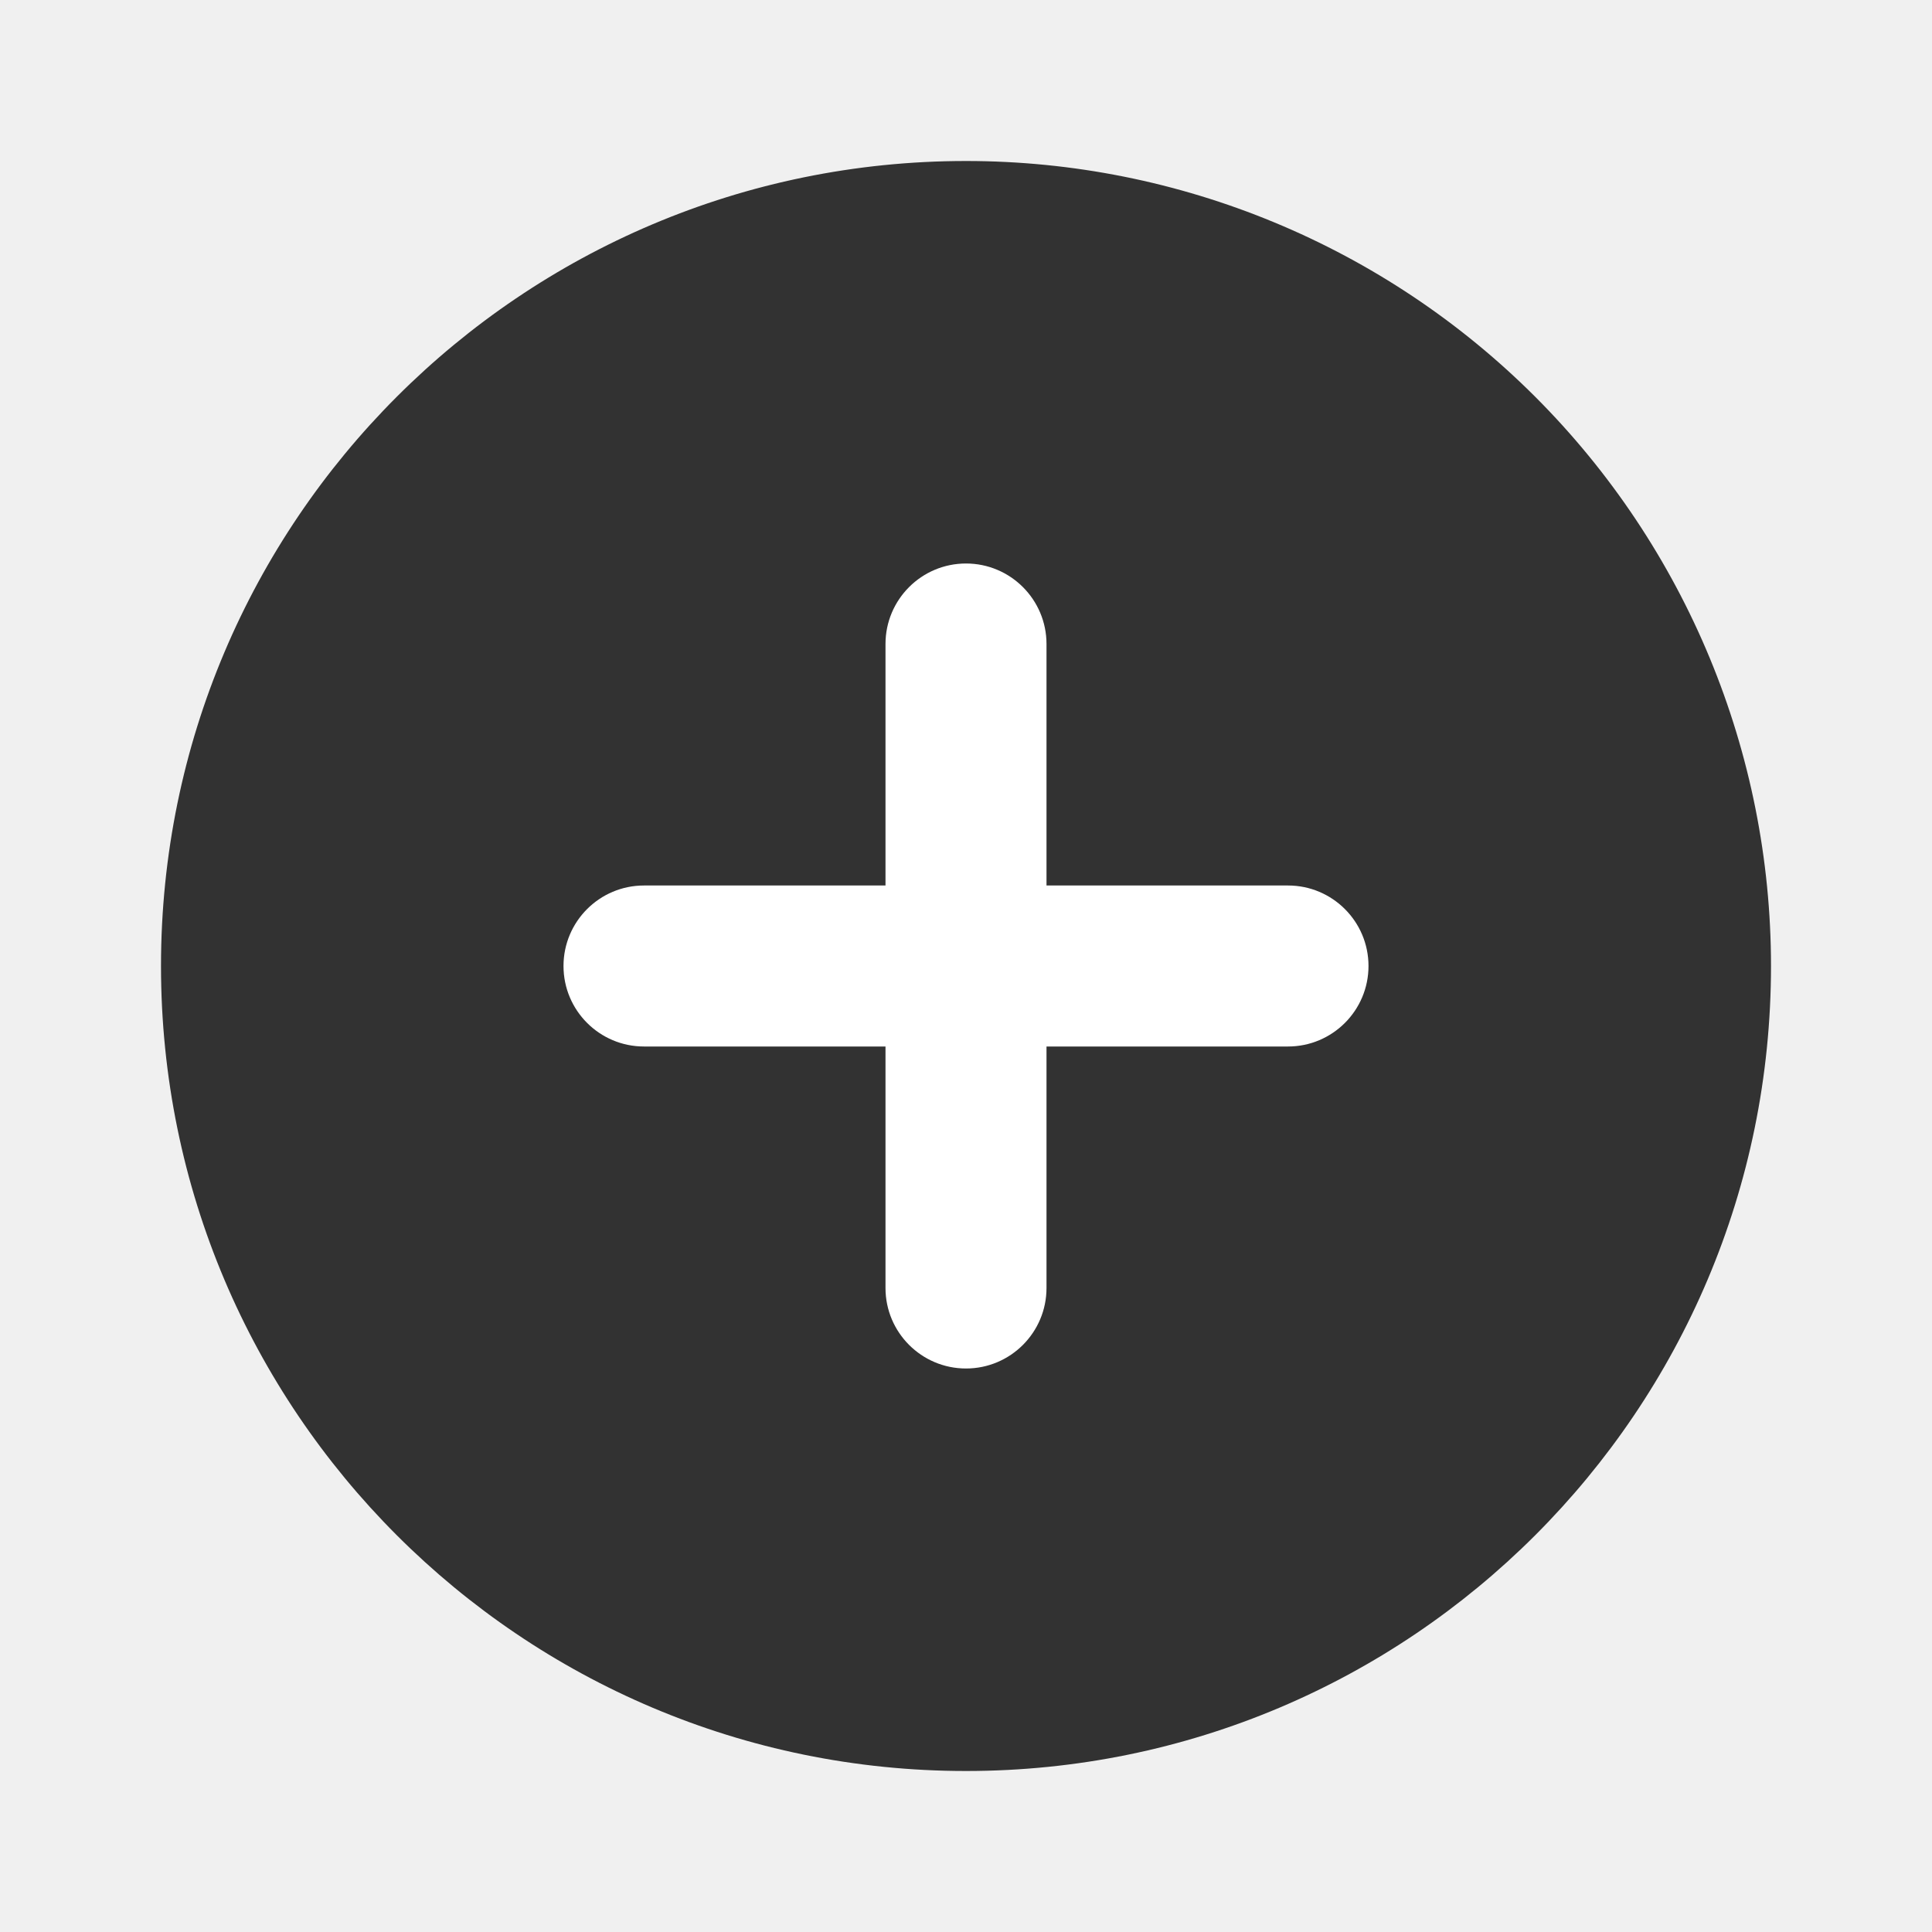
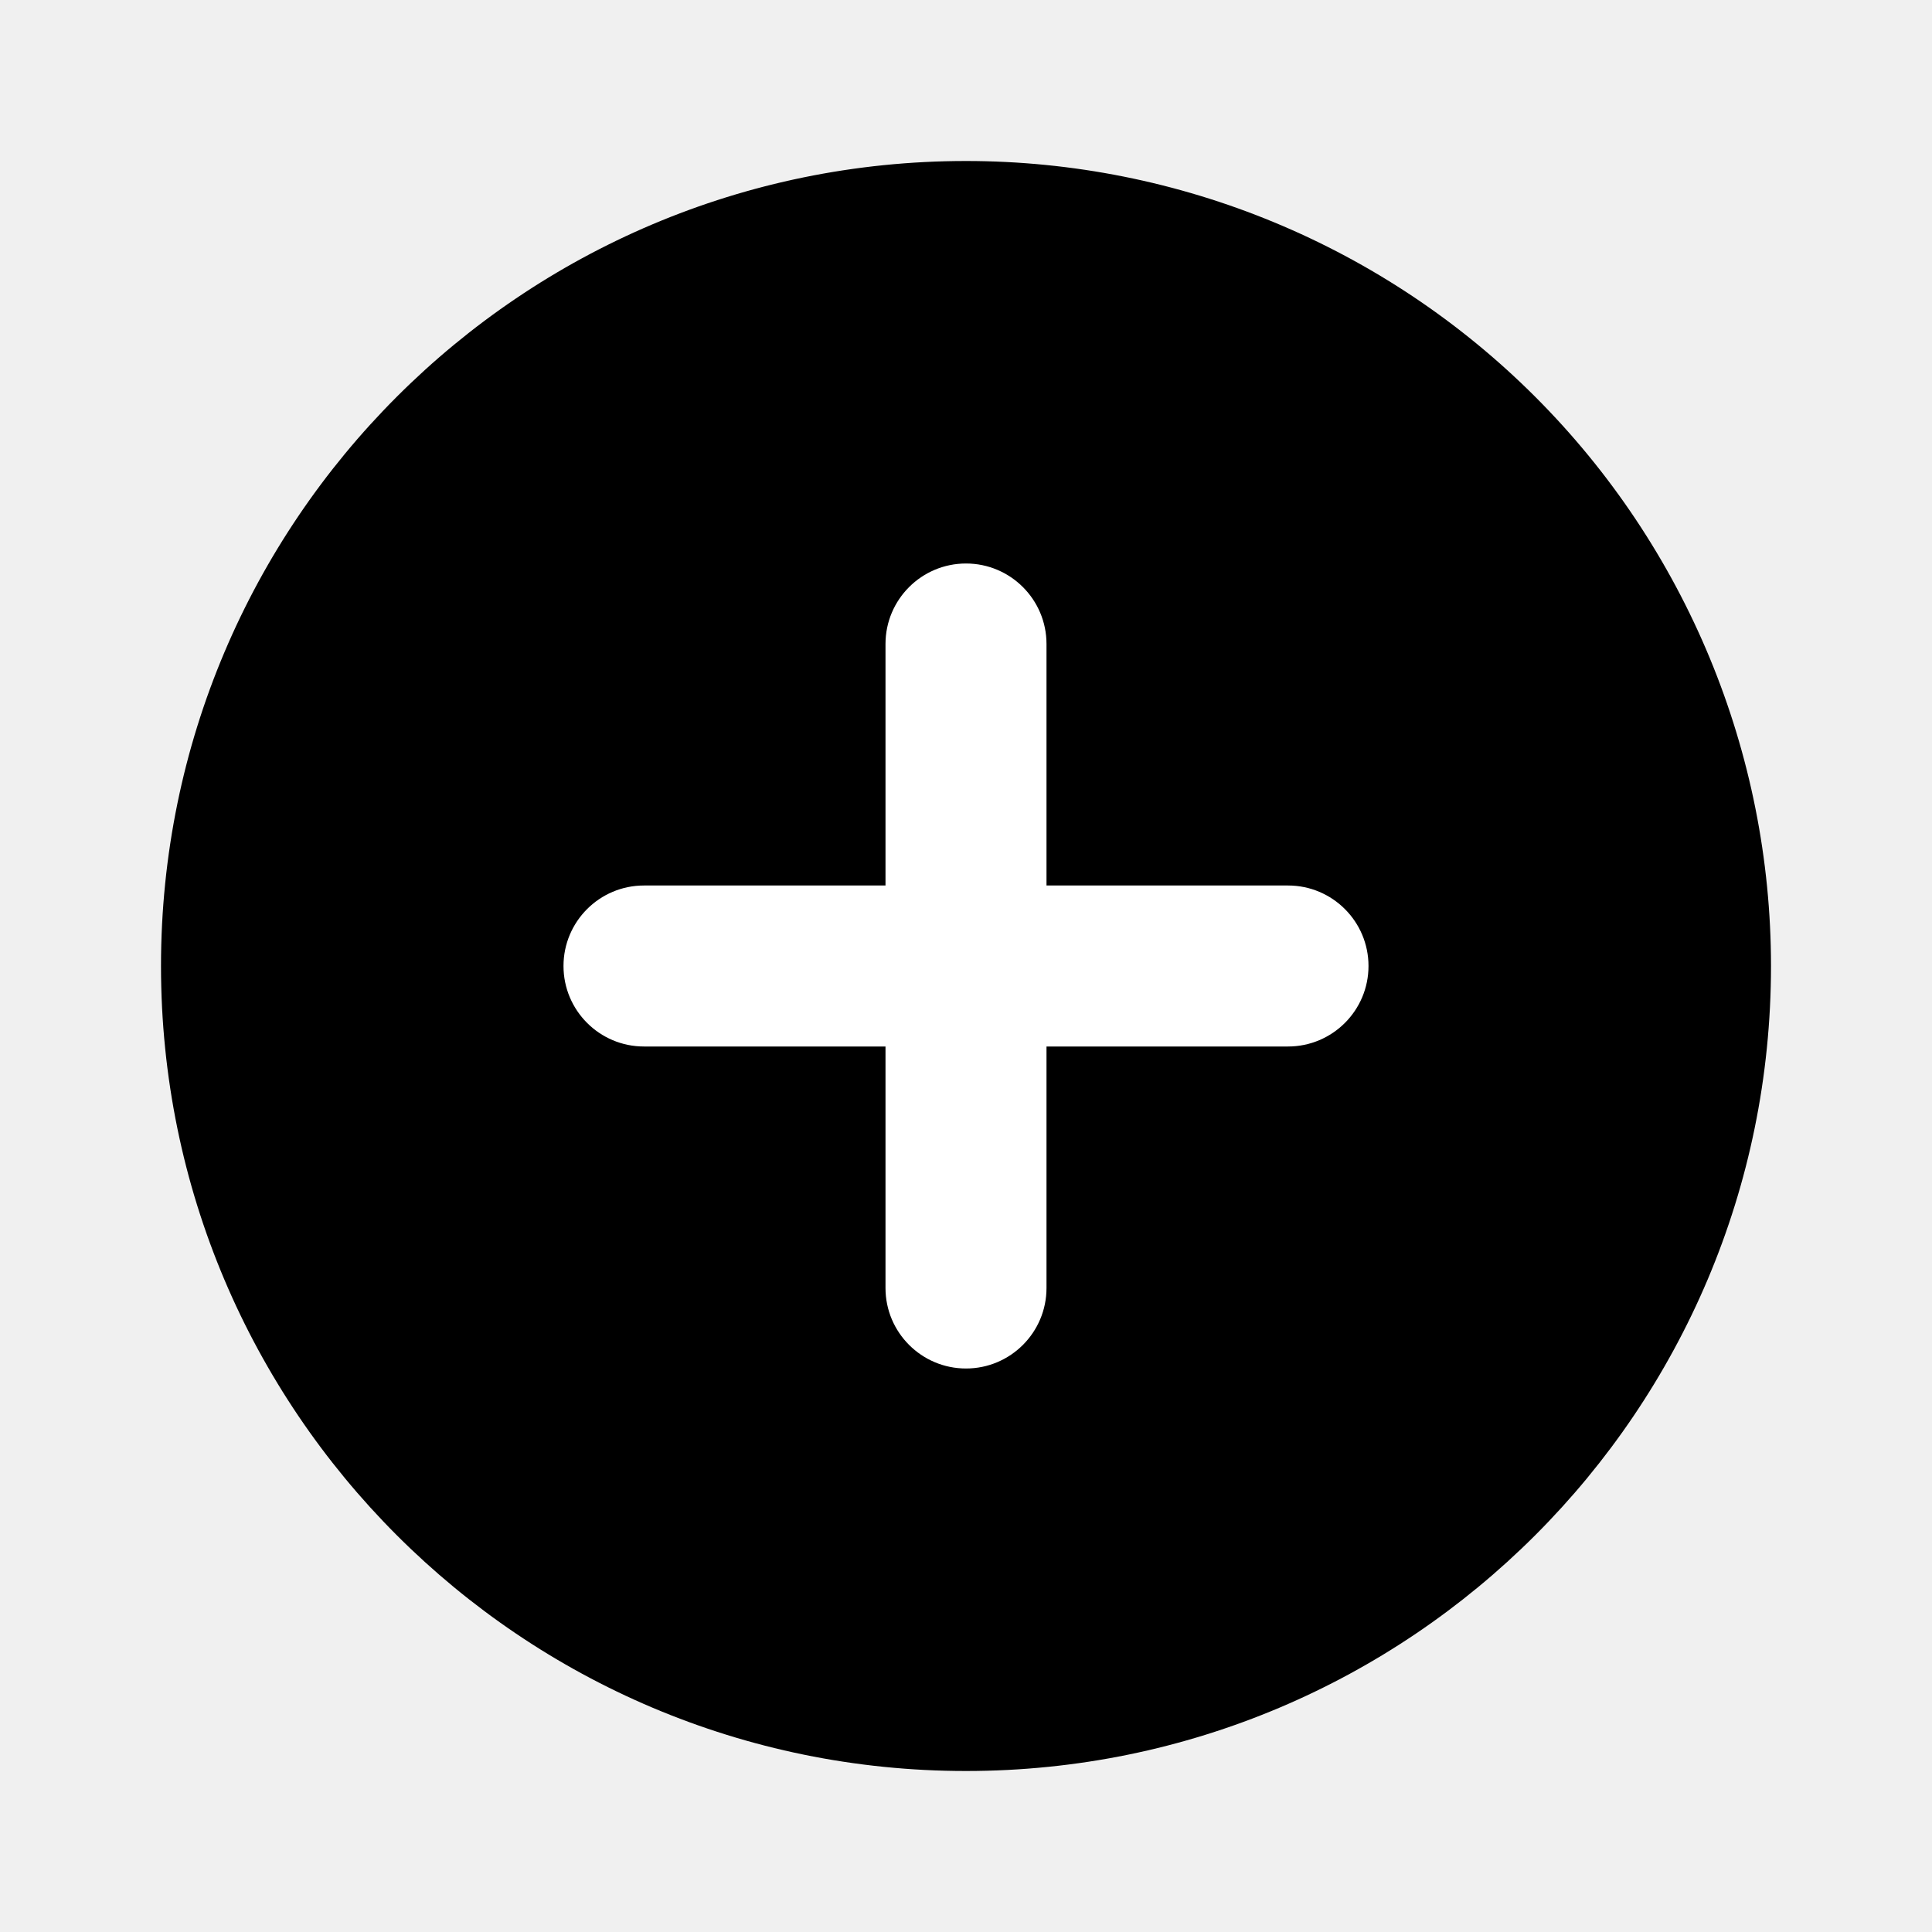
<svg xmlns="http://www.w3.org/2000/svg" width="24" height="24" viewBox="0 0 24 24" fill="none">
-   <path fill-rule="evenodd" clip-rule="evenodd" d="M12 2C6.477 2 2 6.477 2 12C2 17.523 6.477 22 12 22C17.523 22 22 17.523 22 12C22 9.348 20.946 6.804 19.071 4.929C17.196 3.054 14.652 2 12 2Z" fill="#323232" />
+   <path fill-rule="evenodd" clip-rule="evenodd" d="M12 2C6.477 2 2 6.477 2 12C2 17.523 6.477 22 12 22C17.523 22 22 17.523 22 12C22 9.348 20.946 6.804 19.071 4.929C17.196 3.054 14.652 2 12 2Z" fill="currentColor" />
  <path fill-rule="evenodd" clip-rule="evenodd" d="M16 11H13V8C13 7.448 12.552 7 12 7C11.448 7 11 7.448 11 8V11H8C7.448 11 7 11.448 7 12C7 12.552 7.448 13 8 13H11V16C11 16.552 11.448 17 12 17C12.552 17 13 16.552 13 16V13H16C16.552 13 17 12.552 17 12C17 11.448 16.552 11 16 11Z" fill="white" />
</svg>
